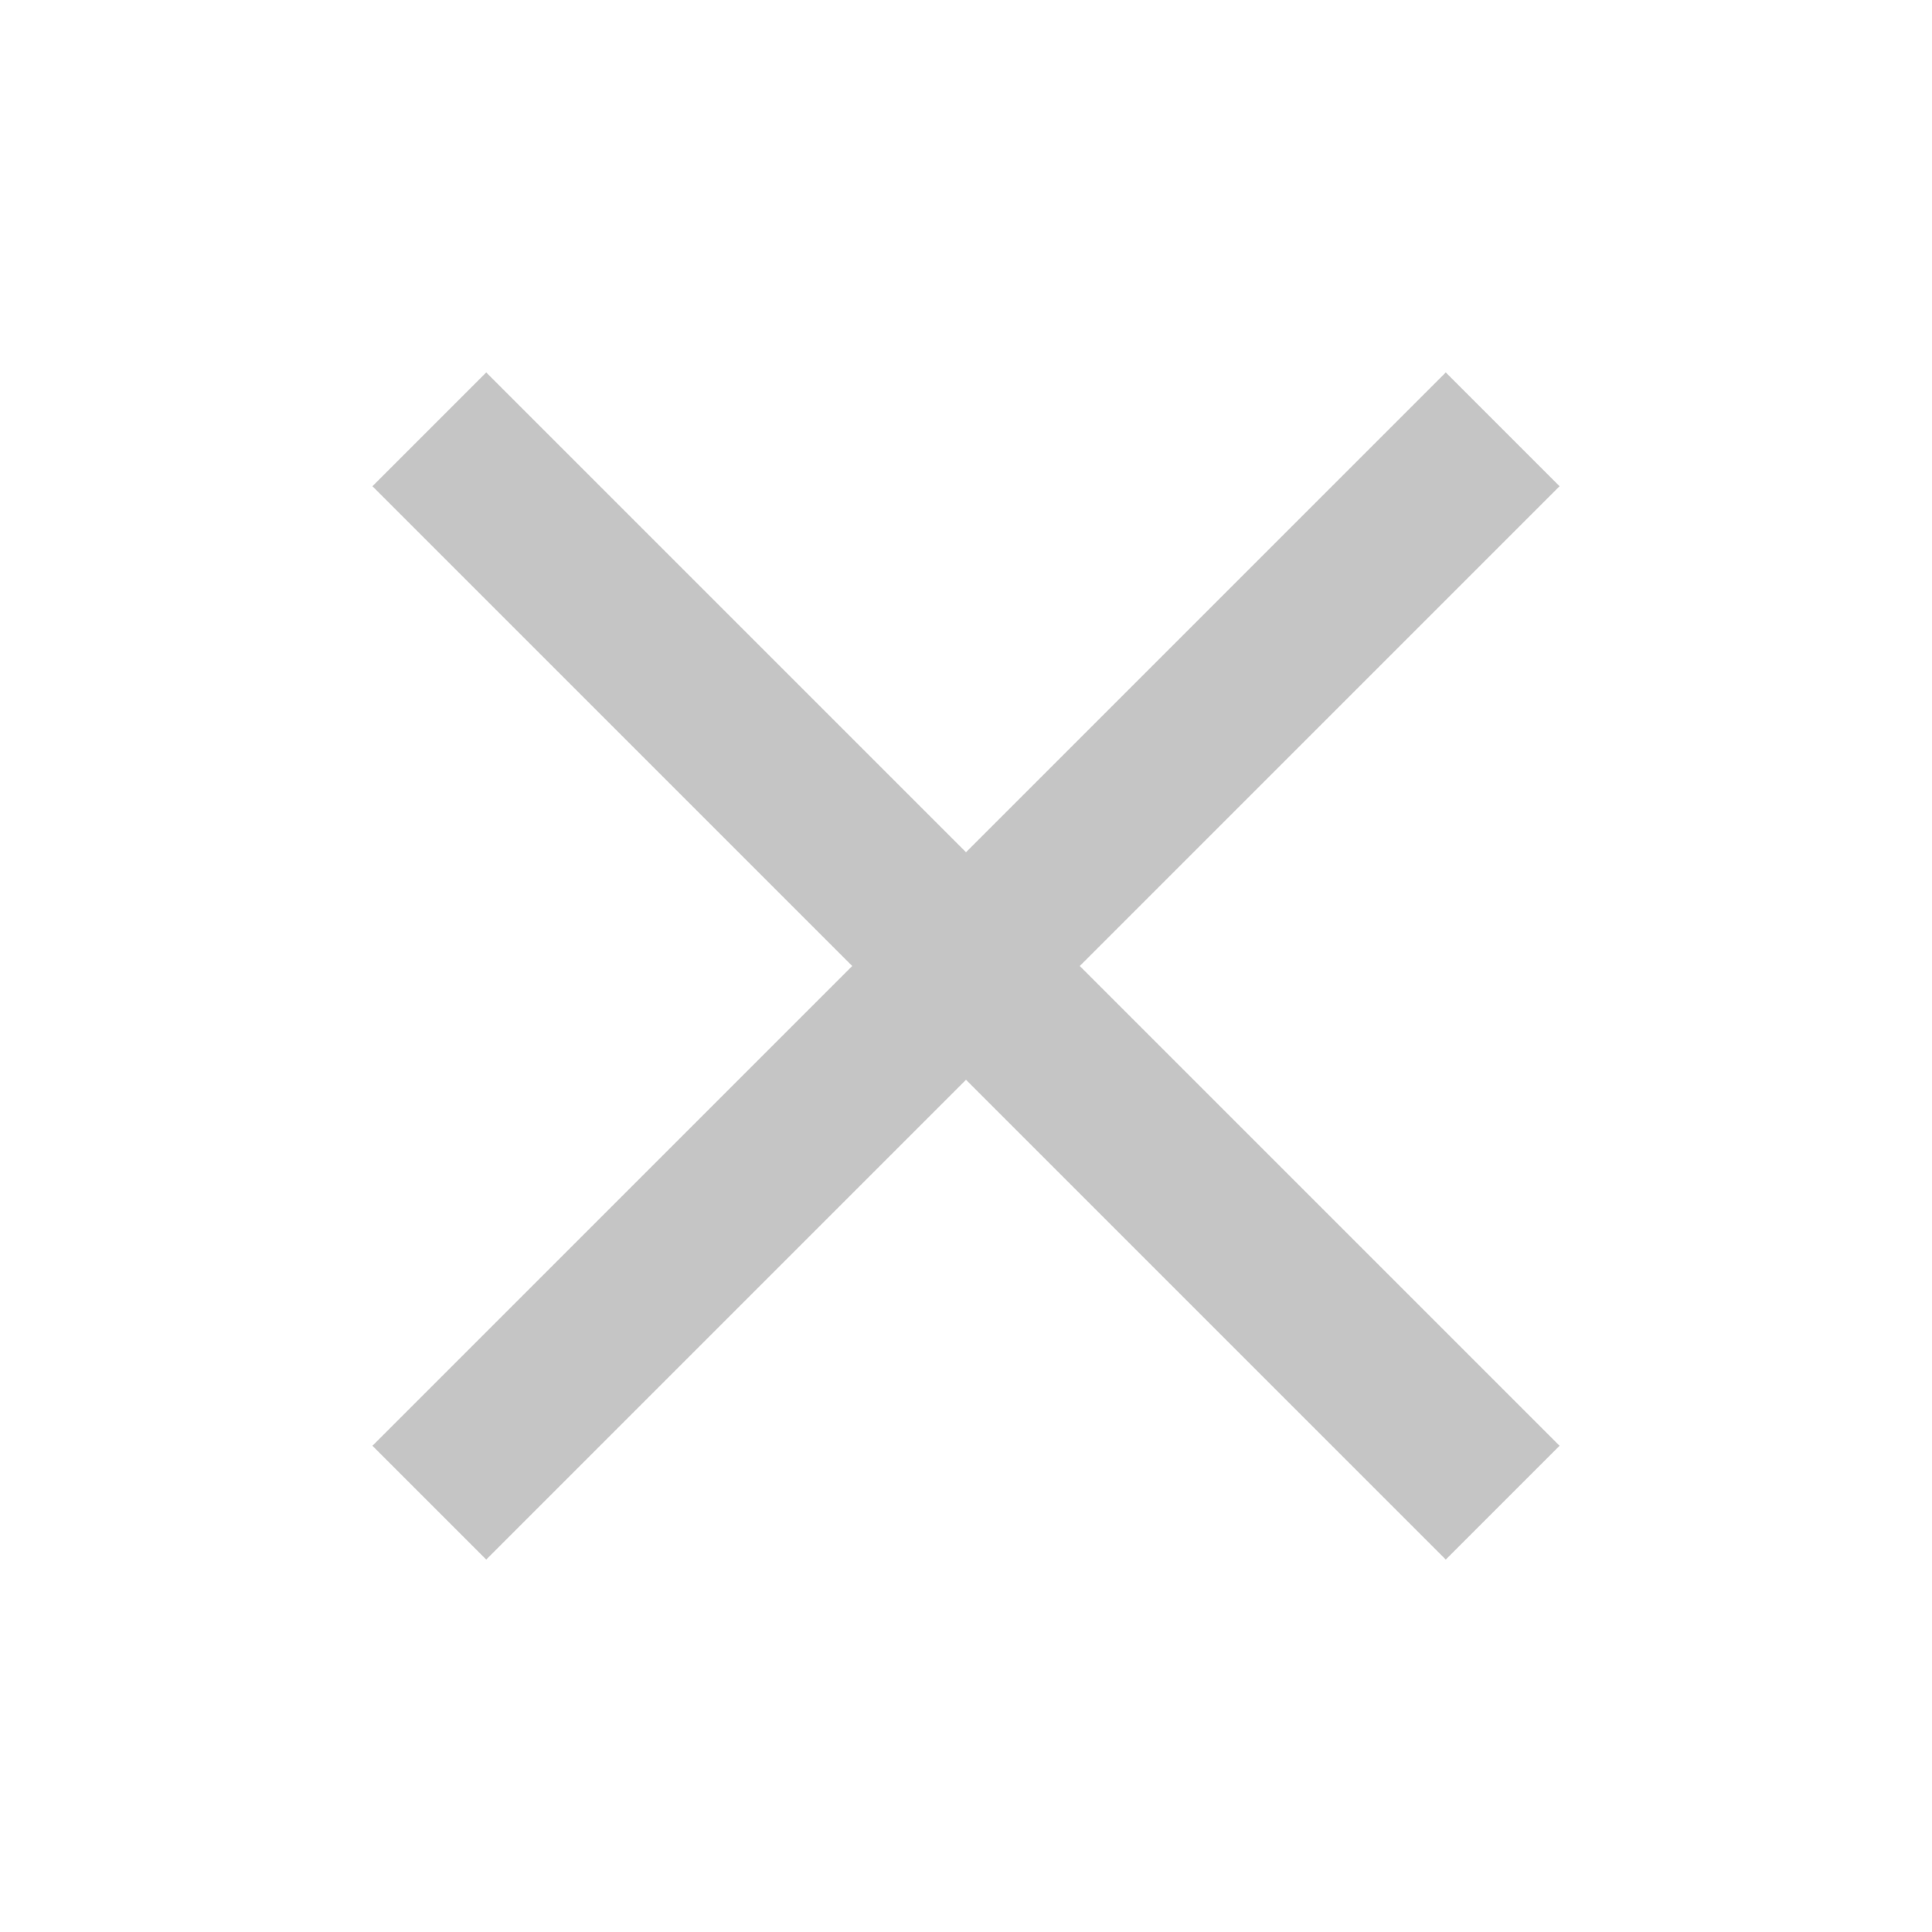
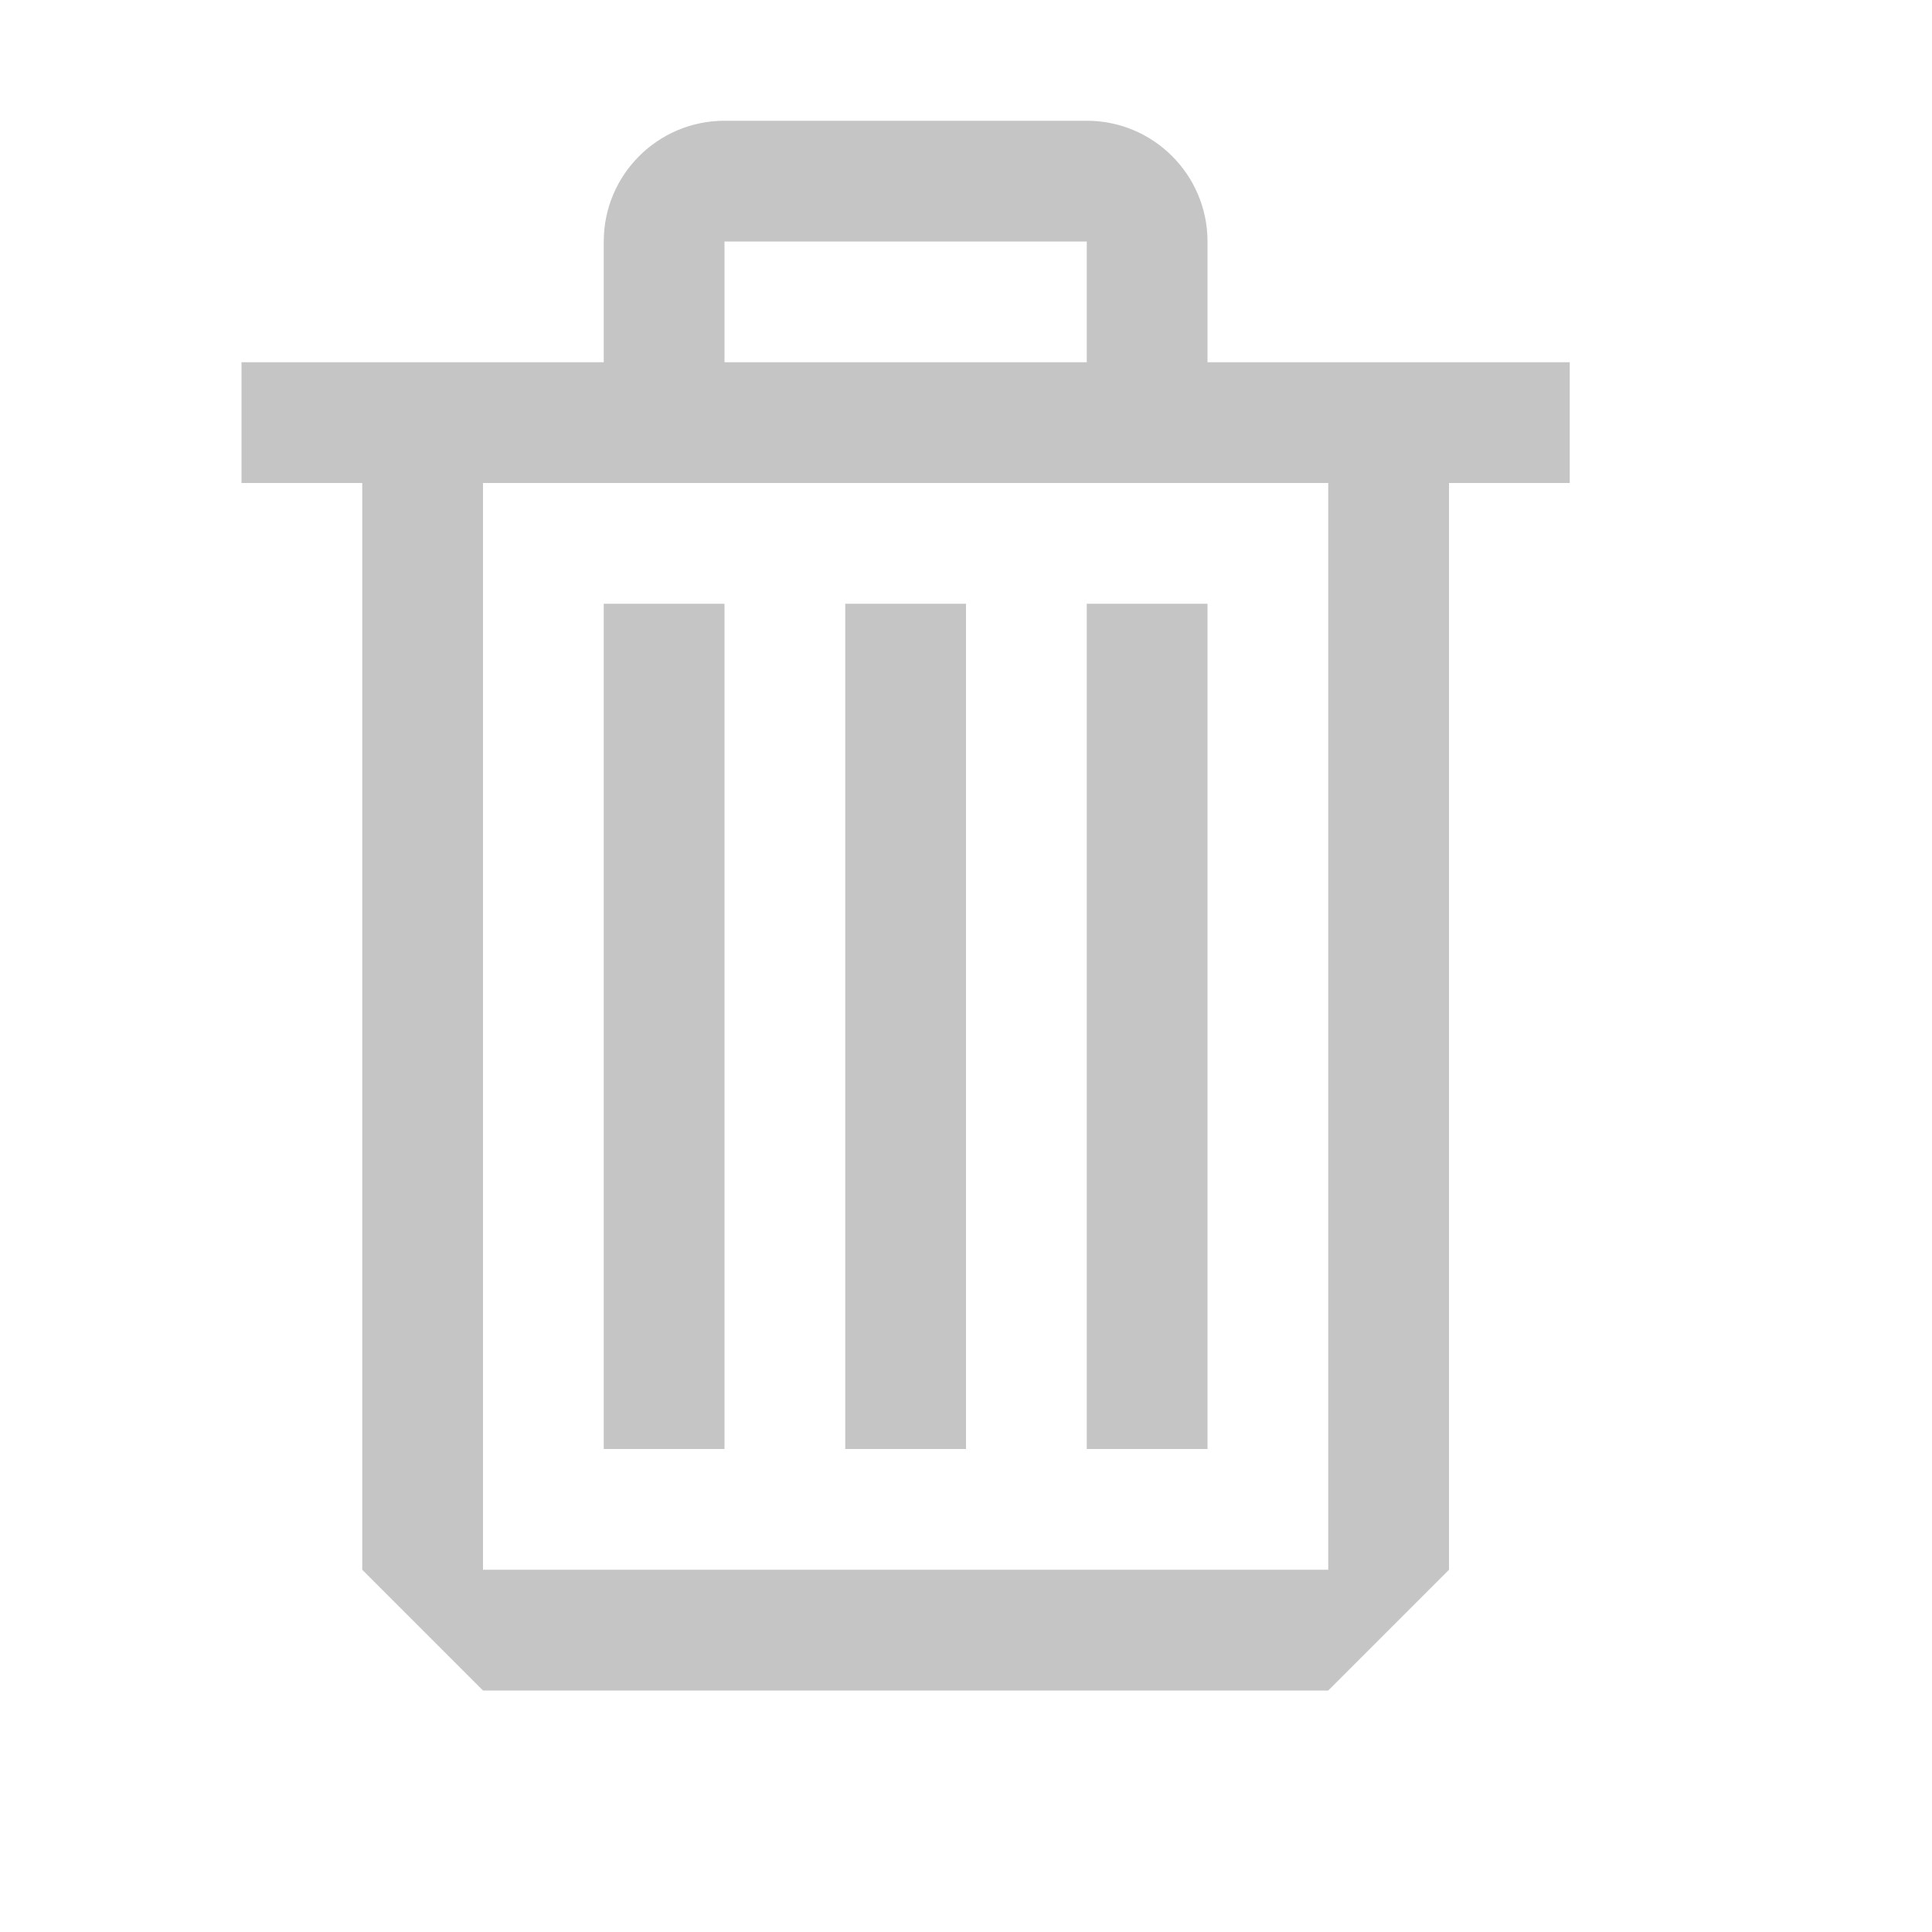
- <svg xmlns="http://www.w3.org/2000/svg" width="18" height="18" viewBox="0 0 18 18">
-   <path fill="#C5C5C5" d="M14.53 4.53l-1.06-1.06L9 7.94 4.53 3.47 3.47 4.53 7.94 9l-4.47 4.47 1.06 1.06L9 10.06l4.47 4.47 1.06-1.06L10.06 9z" />
+ <svg xmlns="http://www.w3.org/2000/svg" width="16" height="16" viewBox="0 0 16 16" fill="none">
+   <path fill-rule="evenodd" clip-rule="evenodd" d="M6 2H9V3H6V2ZM11 3H10V2C10 1.448 9.552 1 9 1H6C5.448 1 5 1.448 5 2V3H4H3H2V4H3V13L4 14H11L12 13V4H13V3H12H11ZM4 4V13H11V4H4ZM6 5H5V12H6V5ZM7 5H8V12H7V5ZM10 5H9V12H10V5Z" fill="#C5C5C5" />
</svg>
